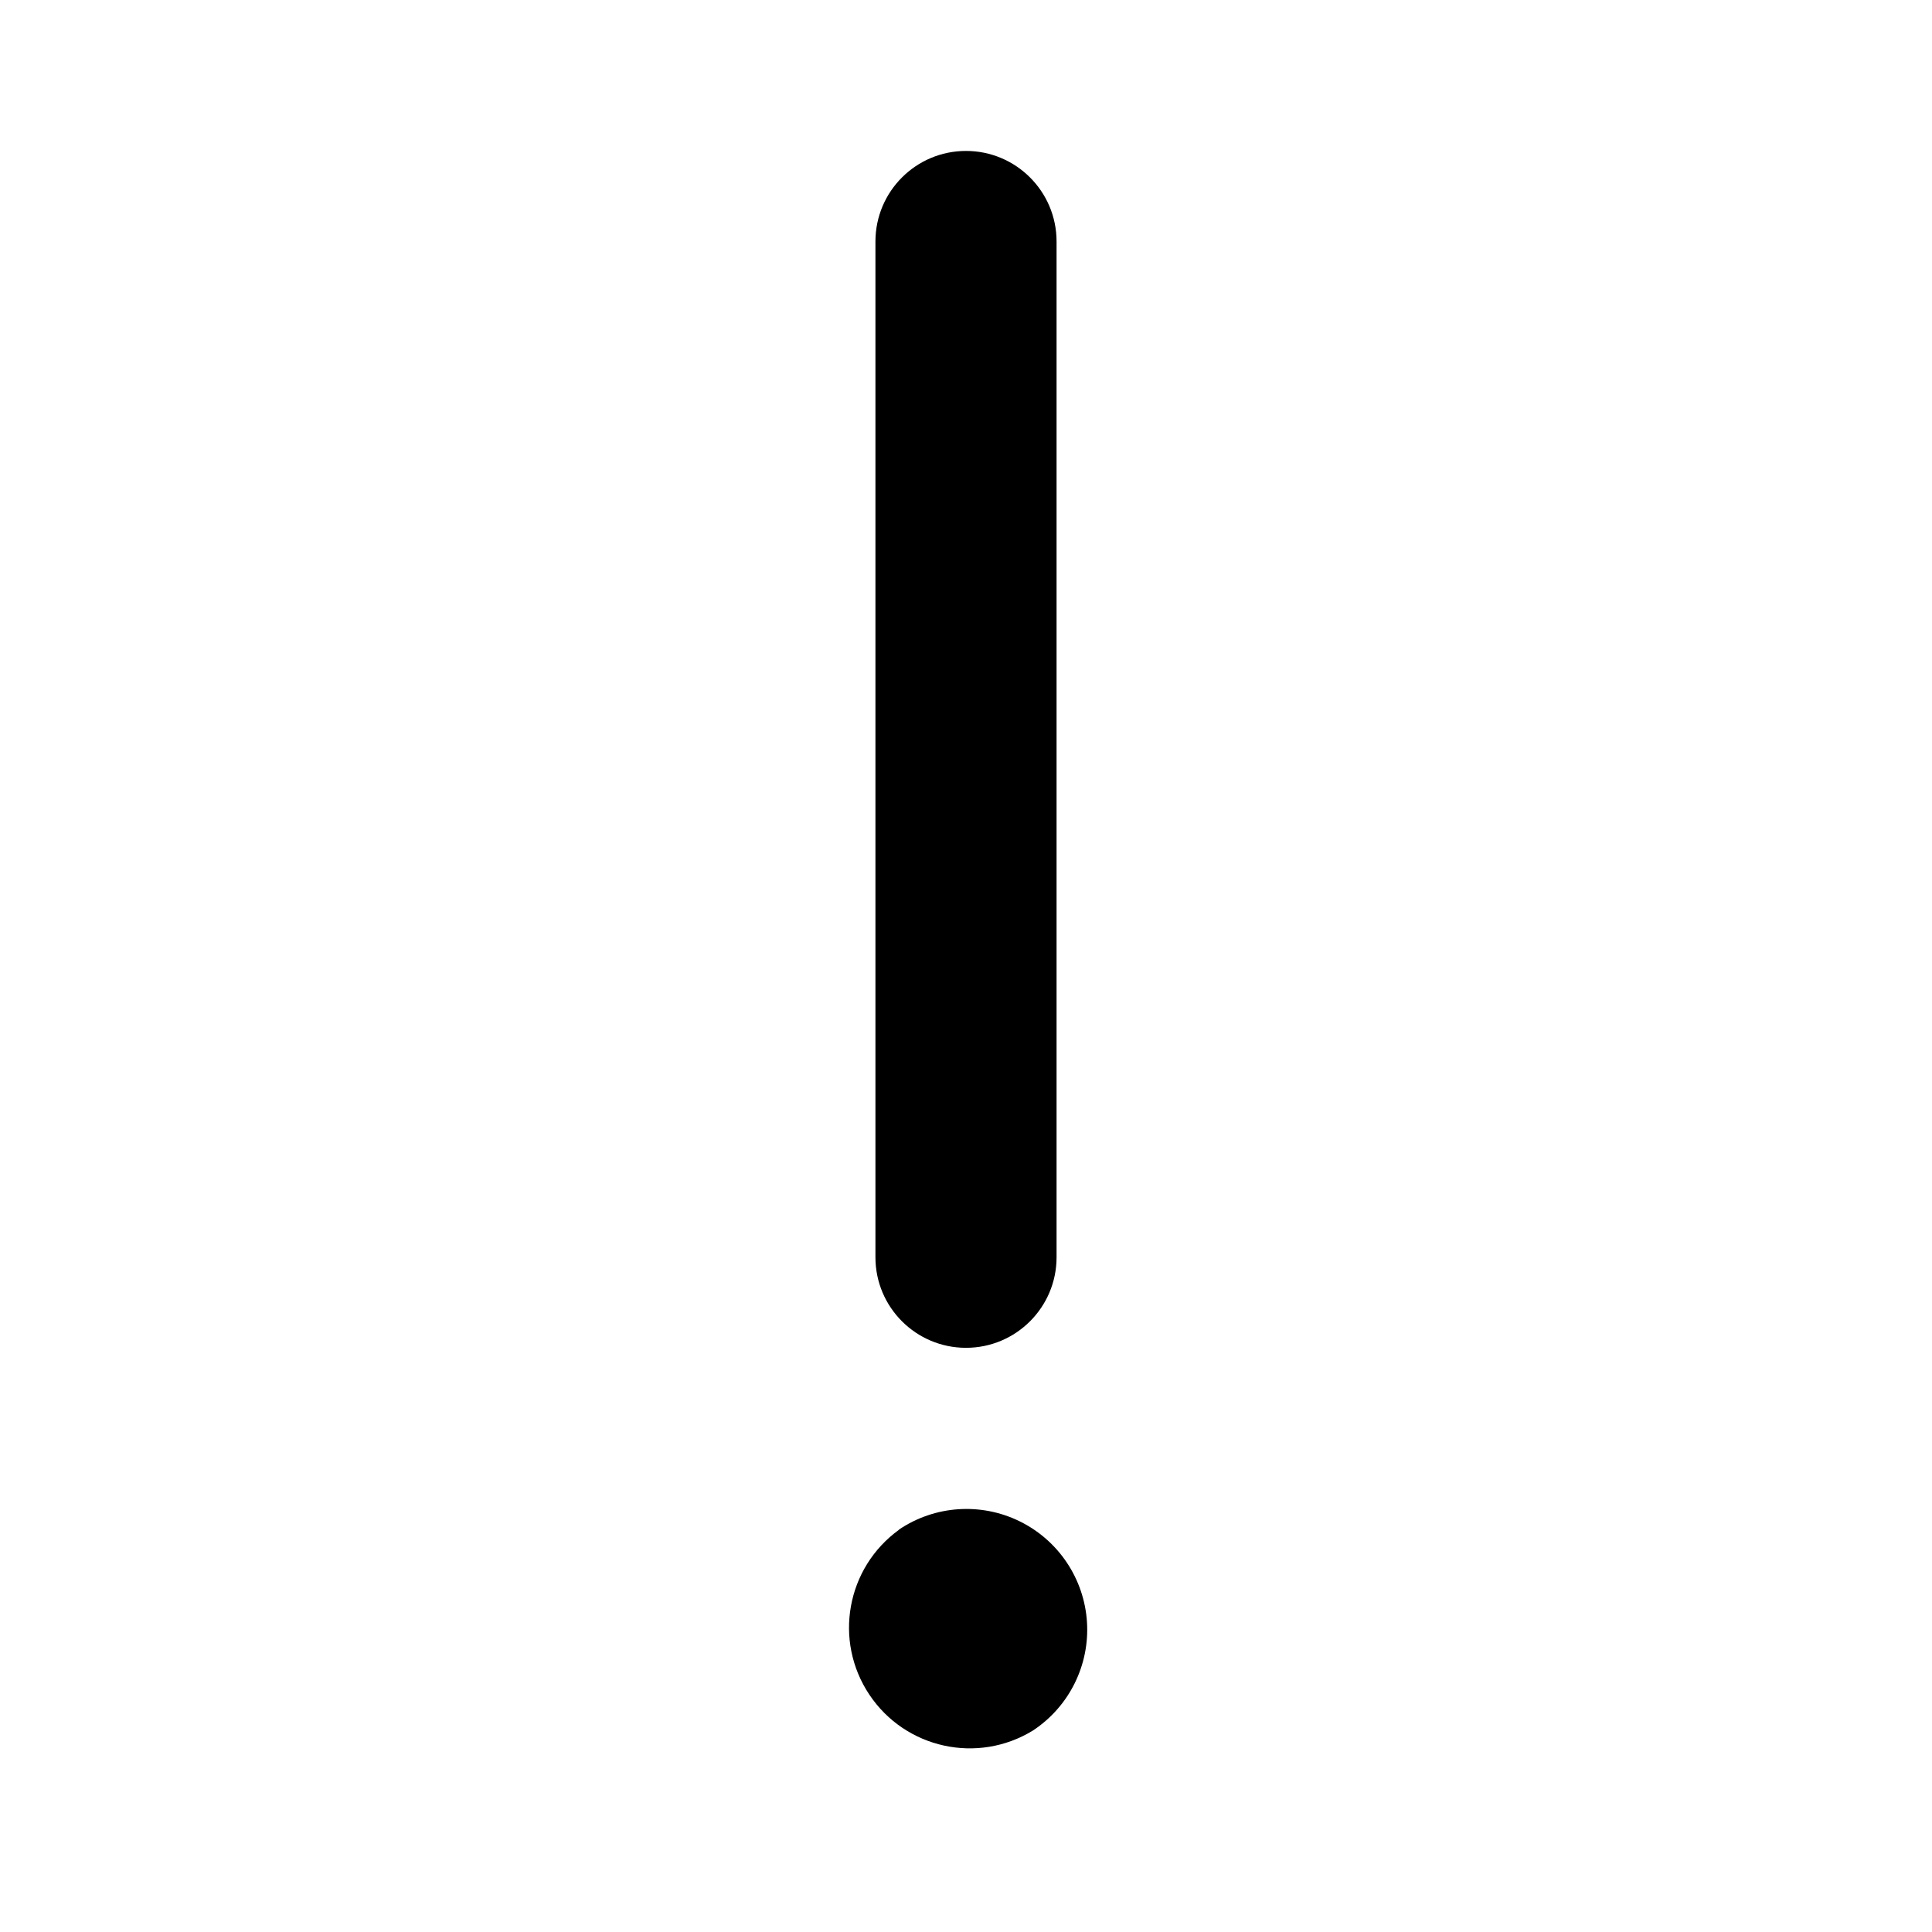
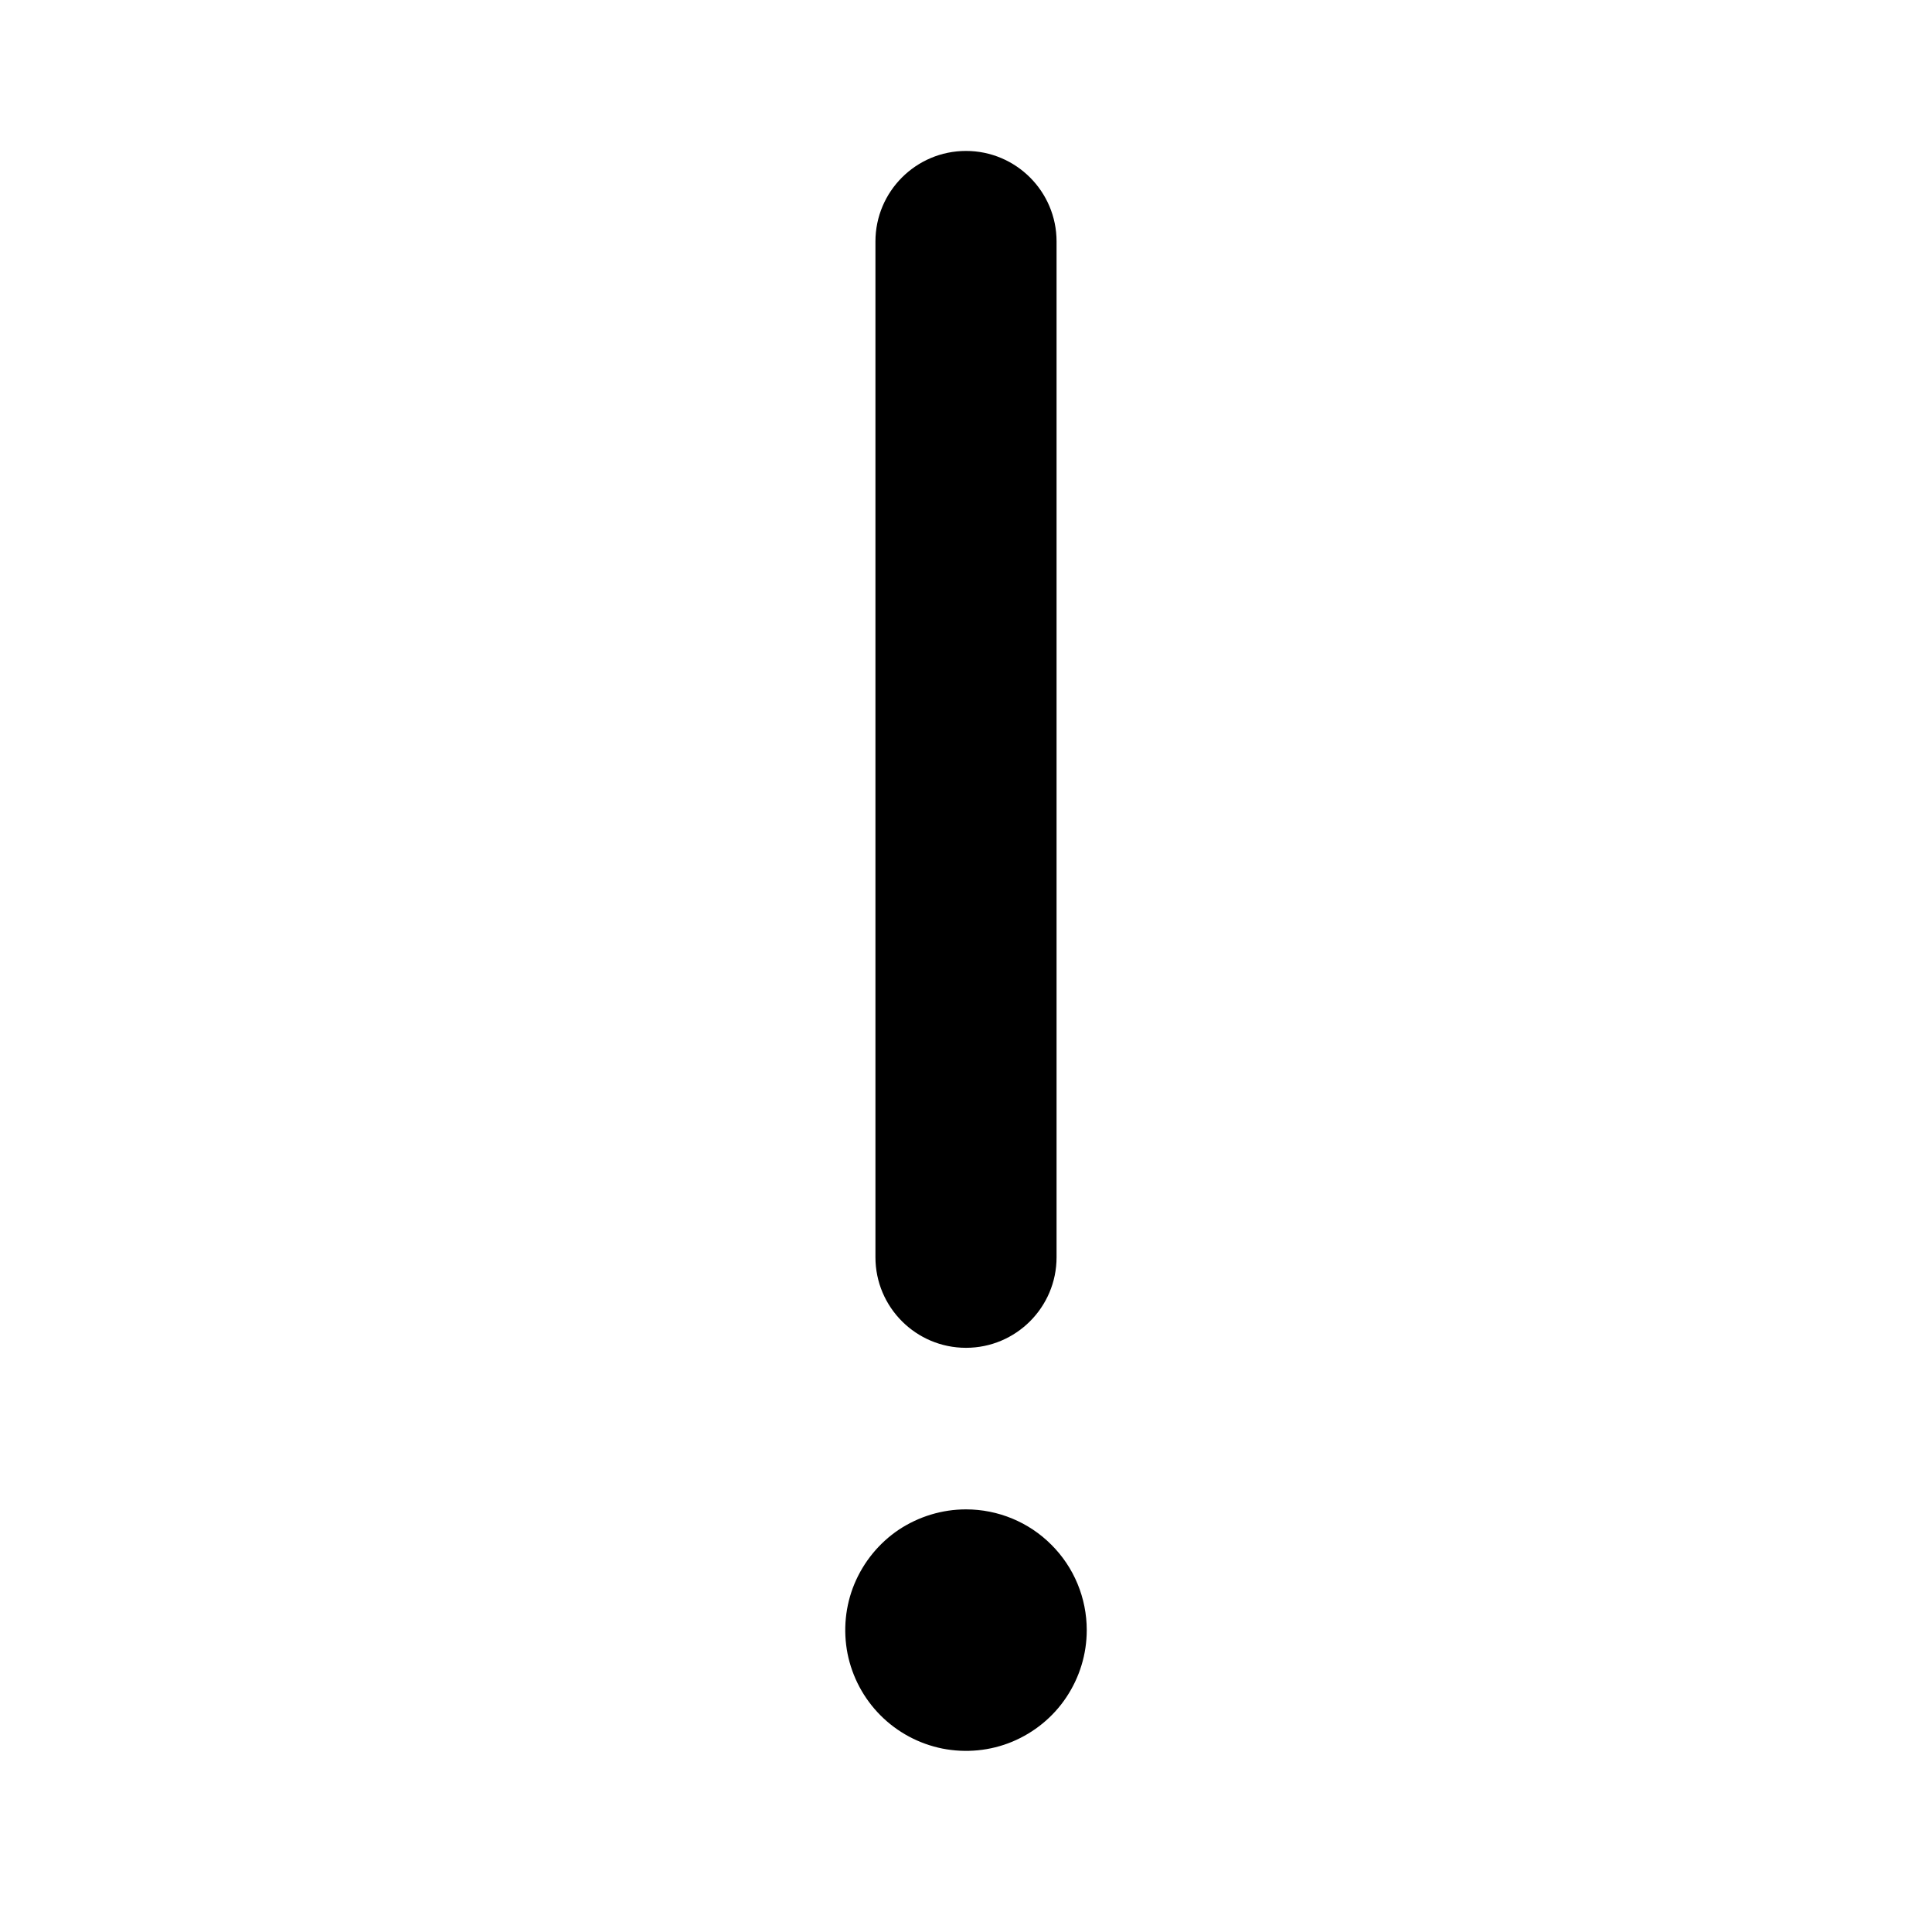
<svg xmlns="http://www.w3.org/2000/svg" width="16" height="16" viewBox="0 0 16 16" fill="none">
-   <path fill-rule="evenodd" clip-rule="evenodd" d="M8.75 2a.75.75 0 00-1.5 0v8.412a.75.75 0 001.5 0V2zM7.444 12.668a1 1 0 111.111 1.663 1 1 0 01-1.11-1.662z" fill="#000" />
+   <path fill-rule="evenodd" clip-rule="evenodd" d="M8.75 2C8.75 1.586 8.414 1.25 8 1.25C7.586 1.25 7.25 1.586 7.25 2V10.412C7.25 10.826 7.586 11.162 8 11.162C8.414 11.162 8.75 10.826 8.75 10.412V2ZM7.444 12.668C7.609 12.559 7.802 12.5 8 12.5C8.265 12.5 8.52 12.605 8.707 12.793C8.895 12.98 9 13.235 9 13.5C9 13.698 8.941 13.891 8.831 14.056C8.722 14.22 8.565 14.348 8.383 14.424C8.2 14.5 7.999 14.519 7.805 14.481C7.611 14.442 7.433 14.347 7.293 14.207C7.153 14.067 7.058 13.889 7.019 13.695C6.981 13.501 7 13.3 7.076 13.117C7.152 12.935 7.28 12.778 7.444 12.668Z" fill="black" />
</svg>
